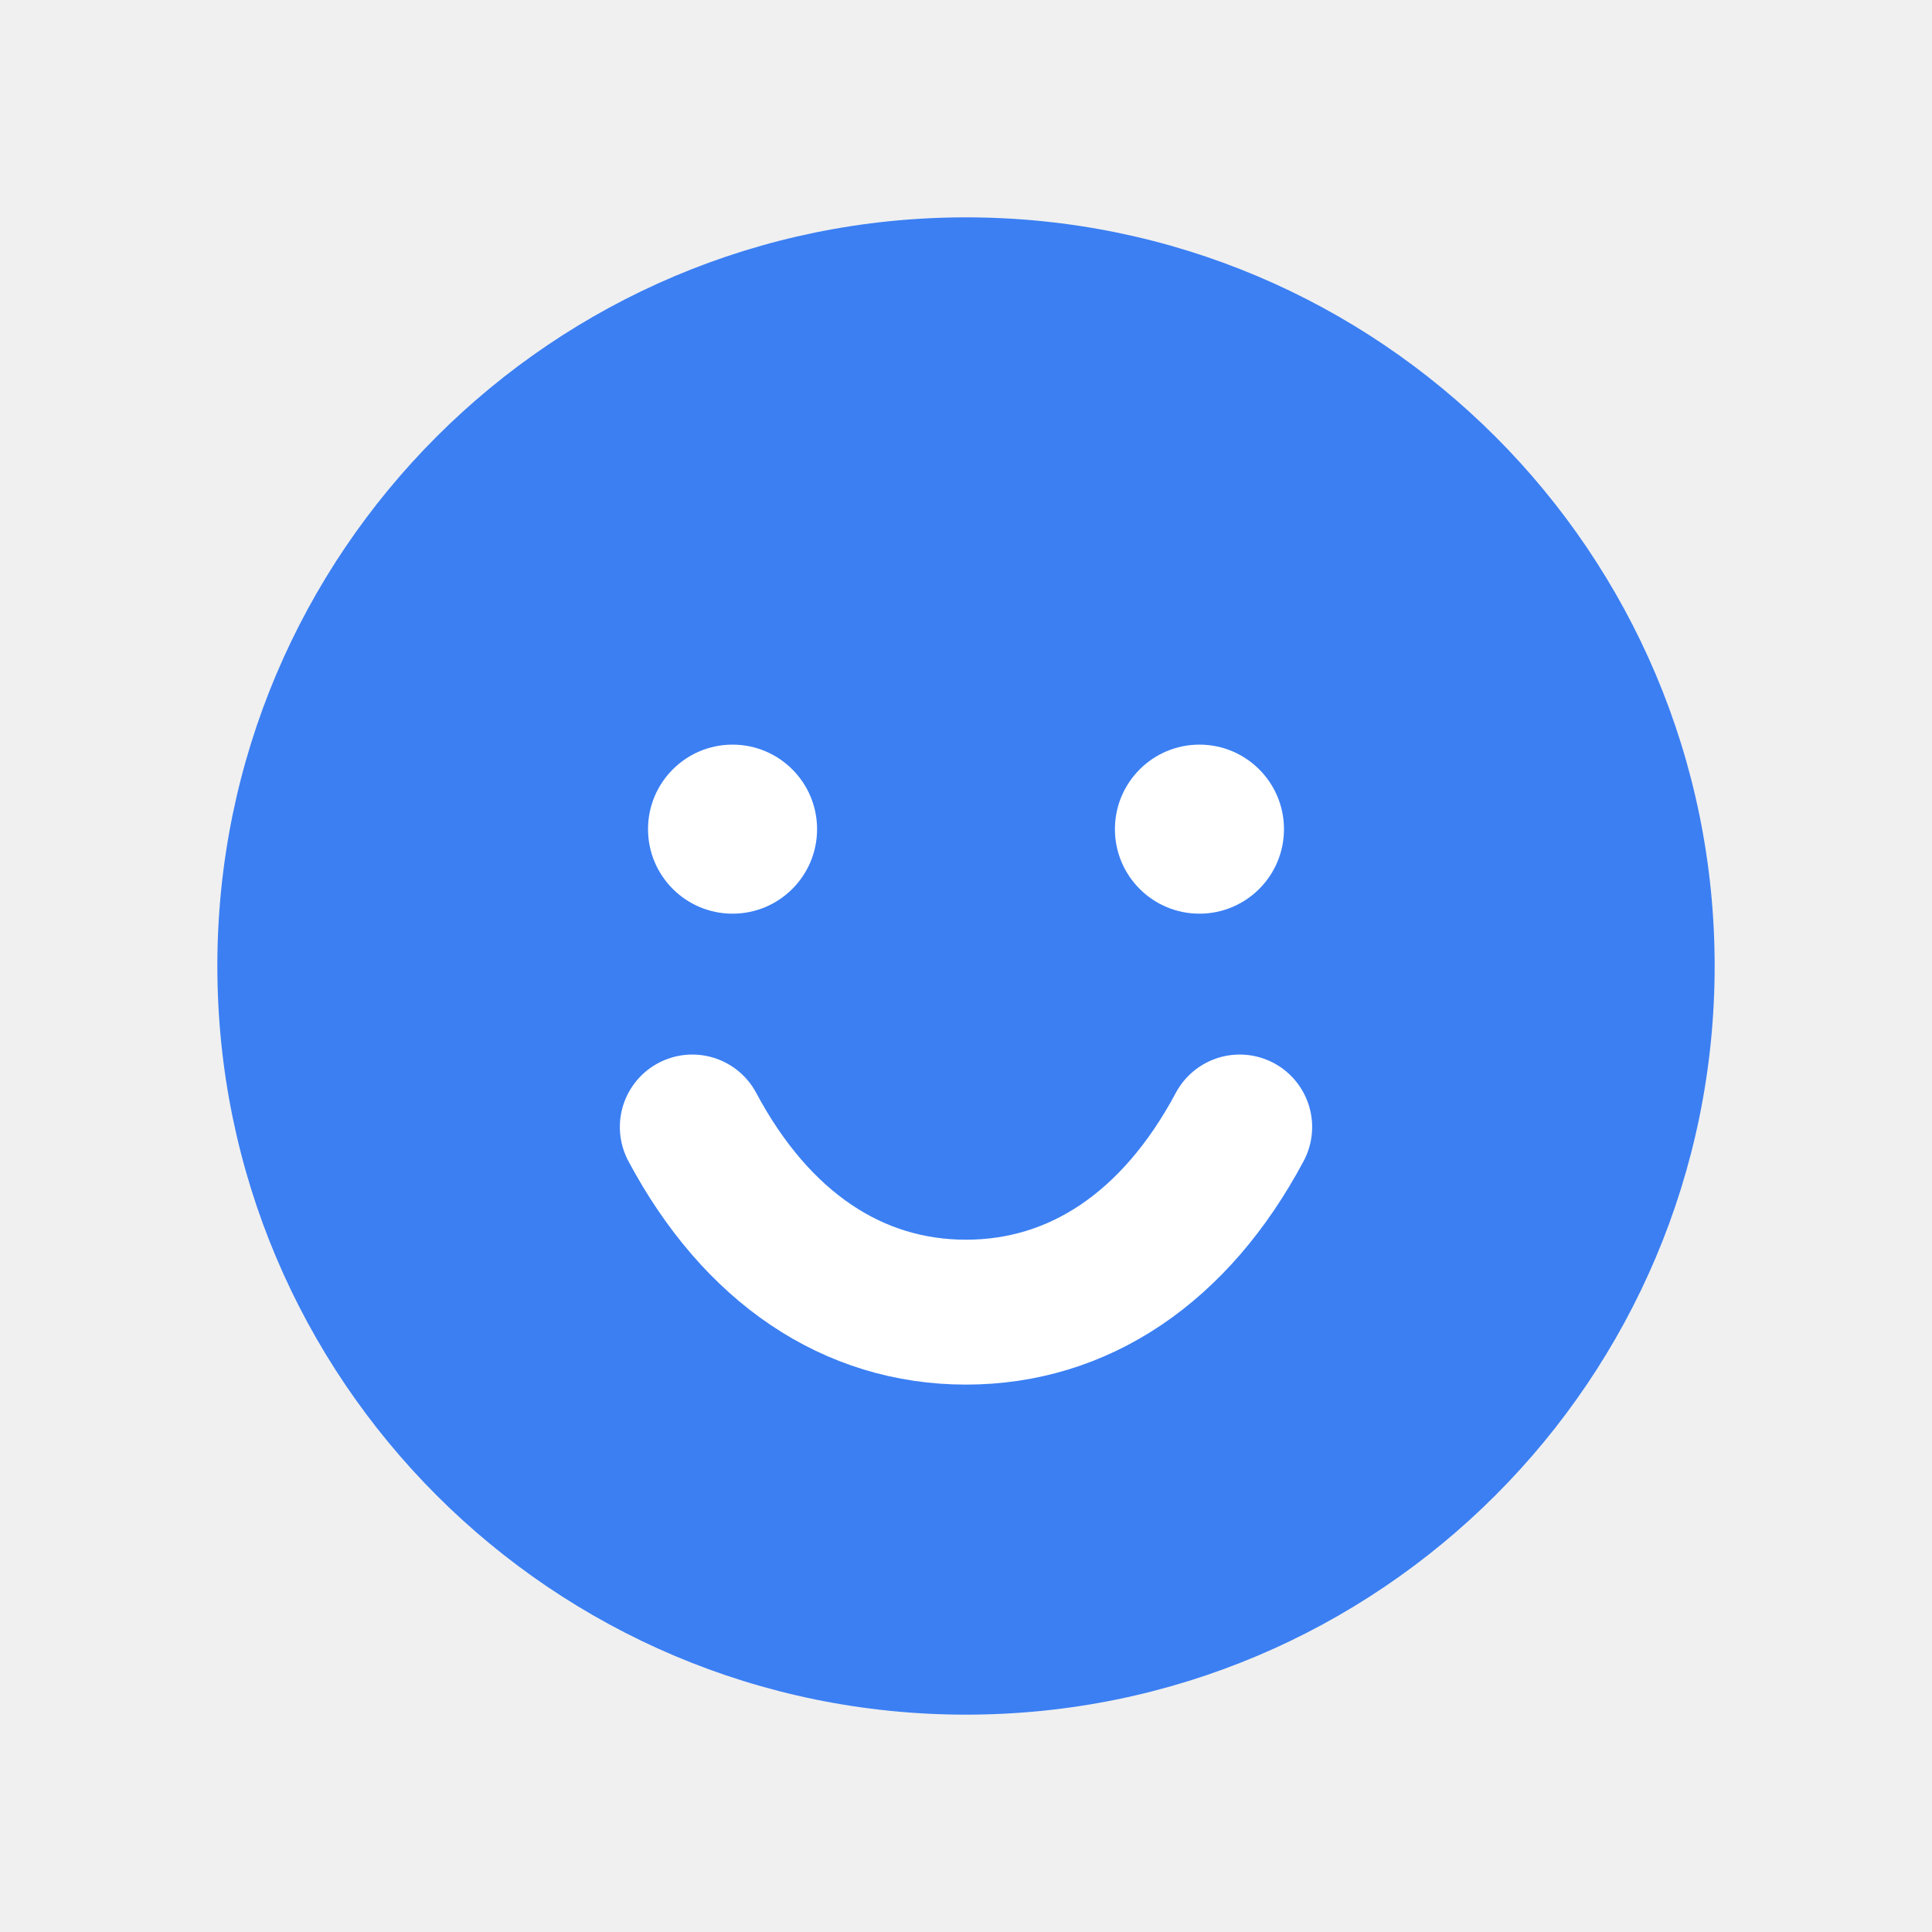
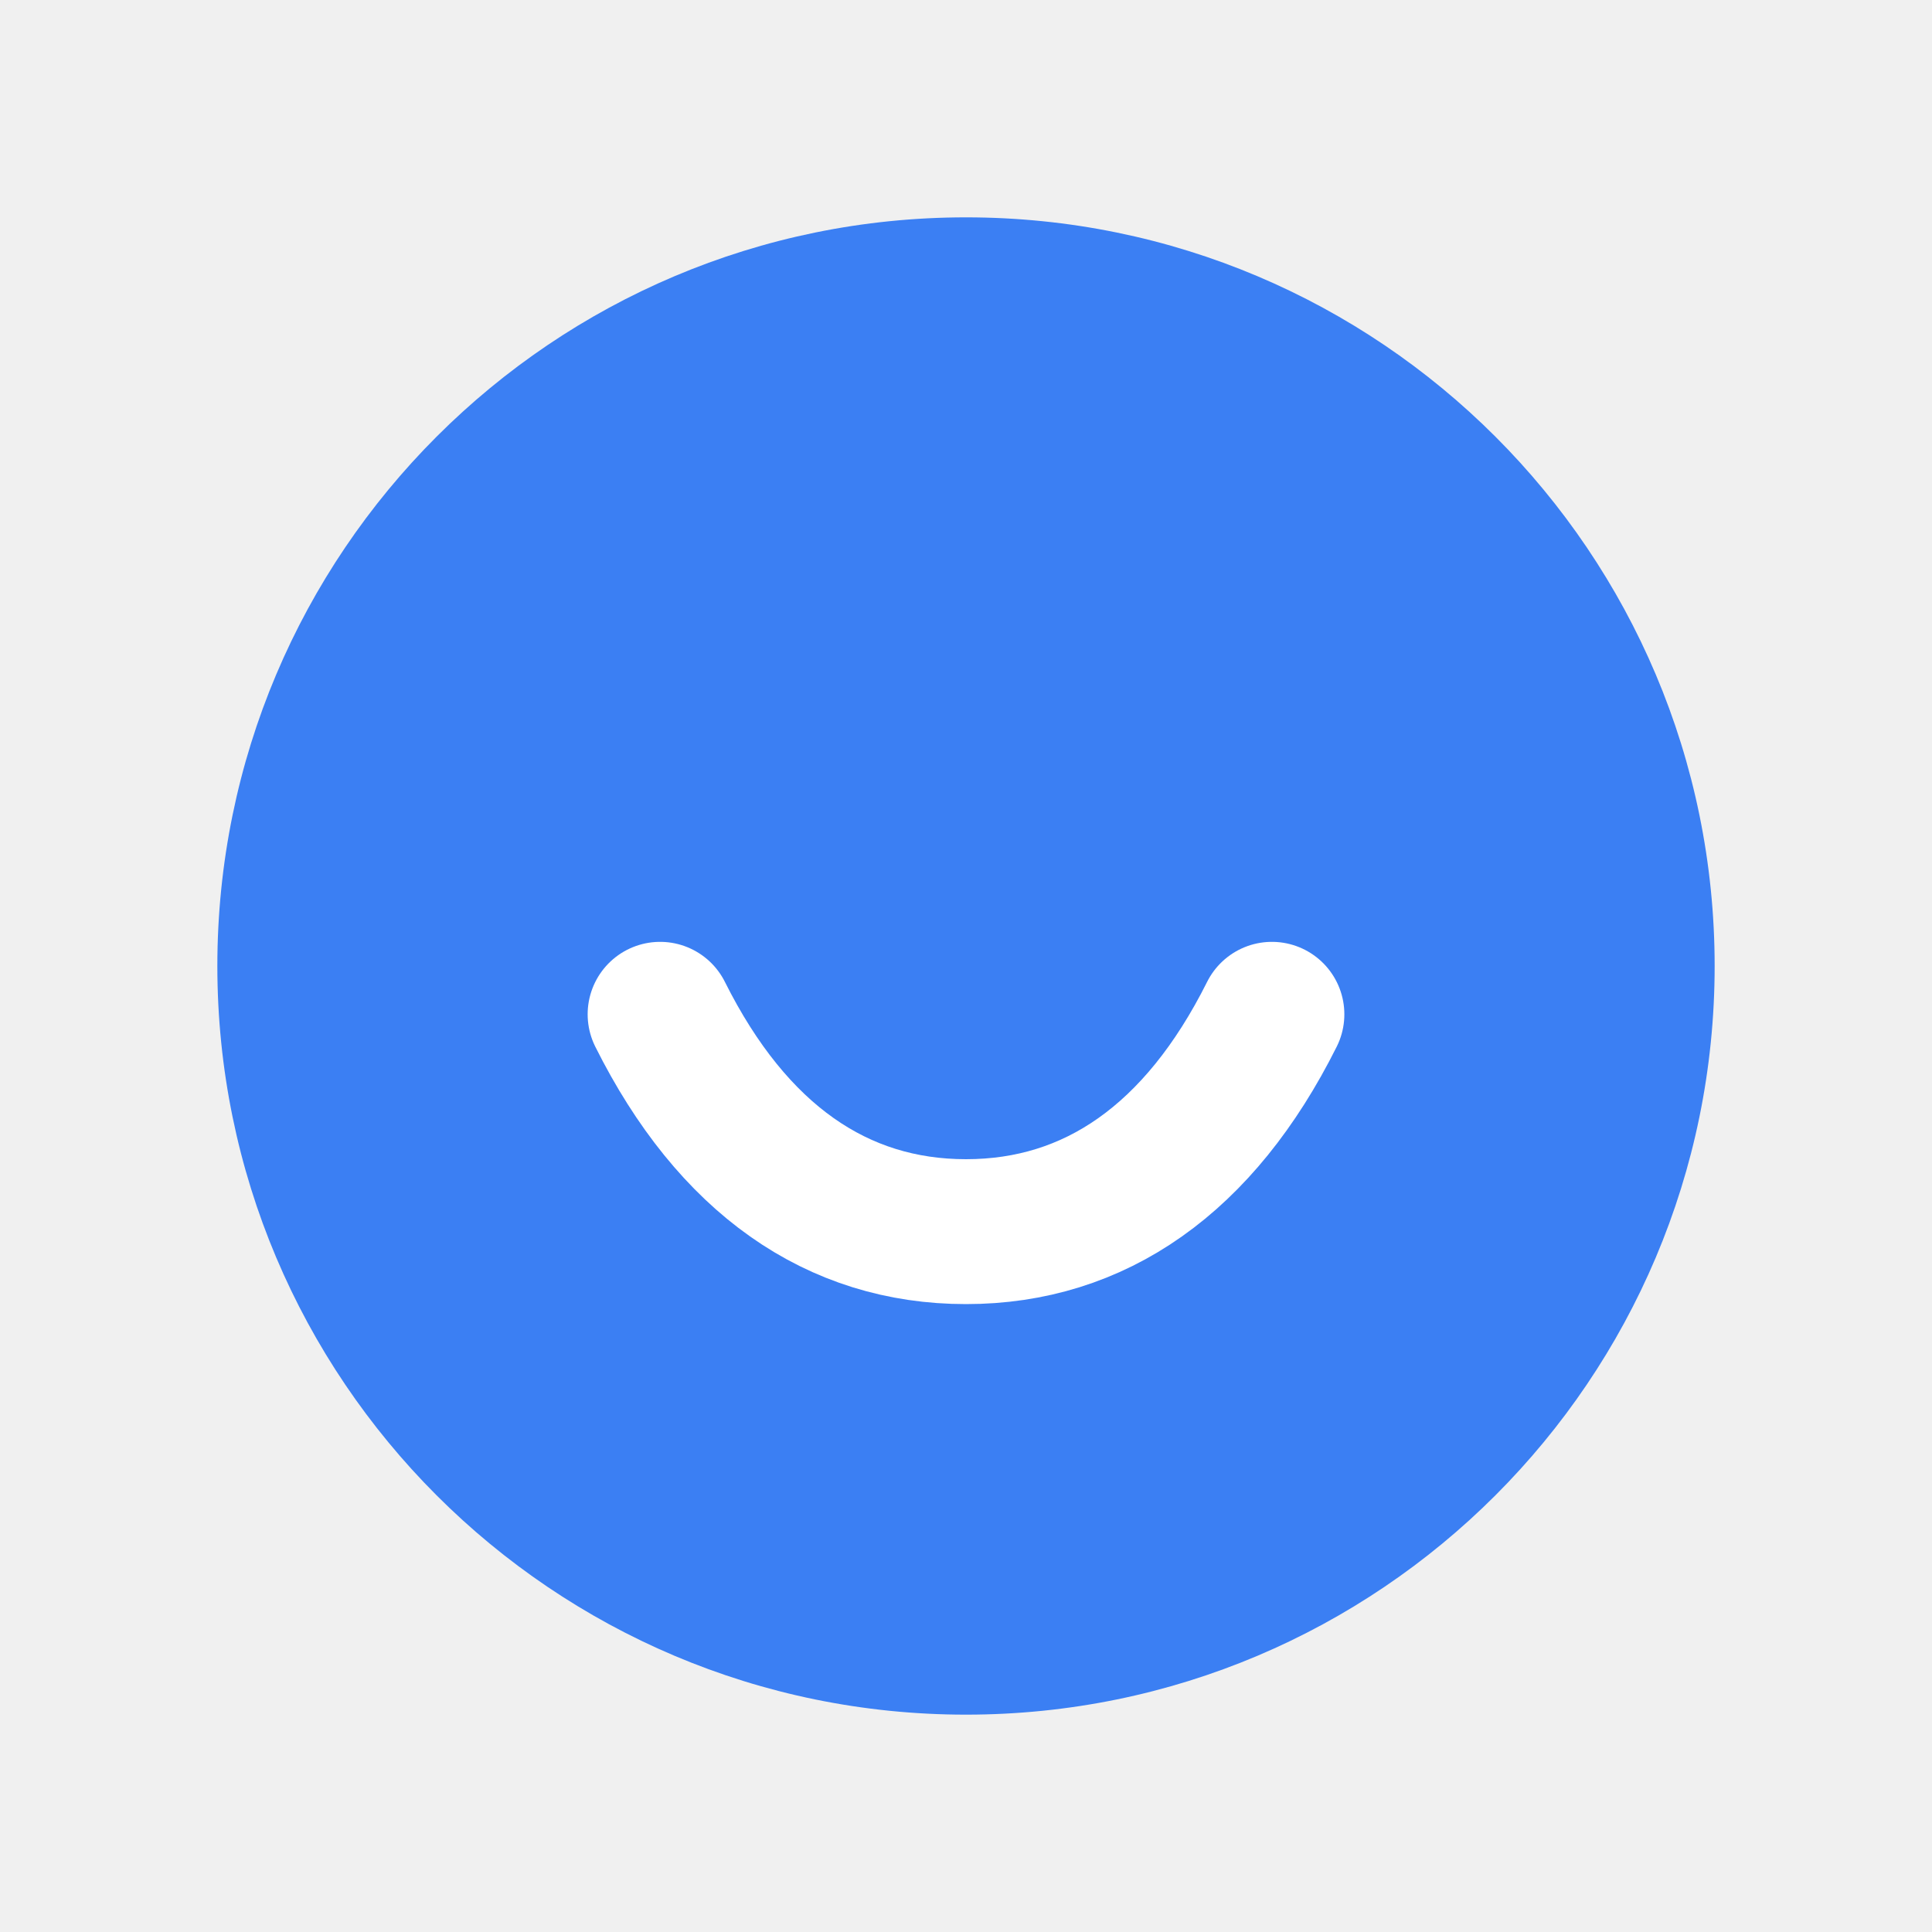
<svg xmlns="http://www.w3.org/2000/svg" width="24" height="24" viewBox="0 0 24 24" fill="none">
  <circle cx="12" cy="12" r="9.3" fill="#3B7FF3" />
-   <circle cx="9.1" cy="10.3" r="1.05" fill="#FFFFFF" />
-   <circle cx="14.9" cy="10.3" r="1.05" fill="#FFFFFF" />
-   <path d="M8.6 14c.8 1.5 2 2.3 3.4 2.3s2.6-.8 3.4-2.3" stroke="#FFFFFF" stroke-width="1.8" stroke-linecap="round" />
+   <path d="M8.2 12.6c.9 1.8 2.2 2.7 3.8 2.7s2.9-.9 3.8-2.7" stroke="#FFFFFF" stroke-width="1.8" stroke-linecap="round" />
</svg>
